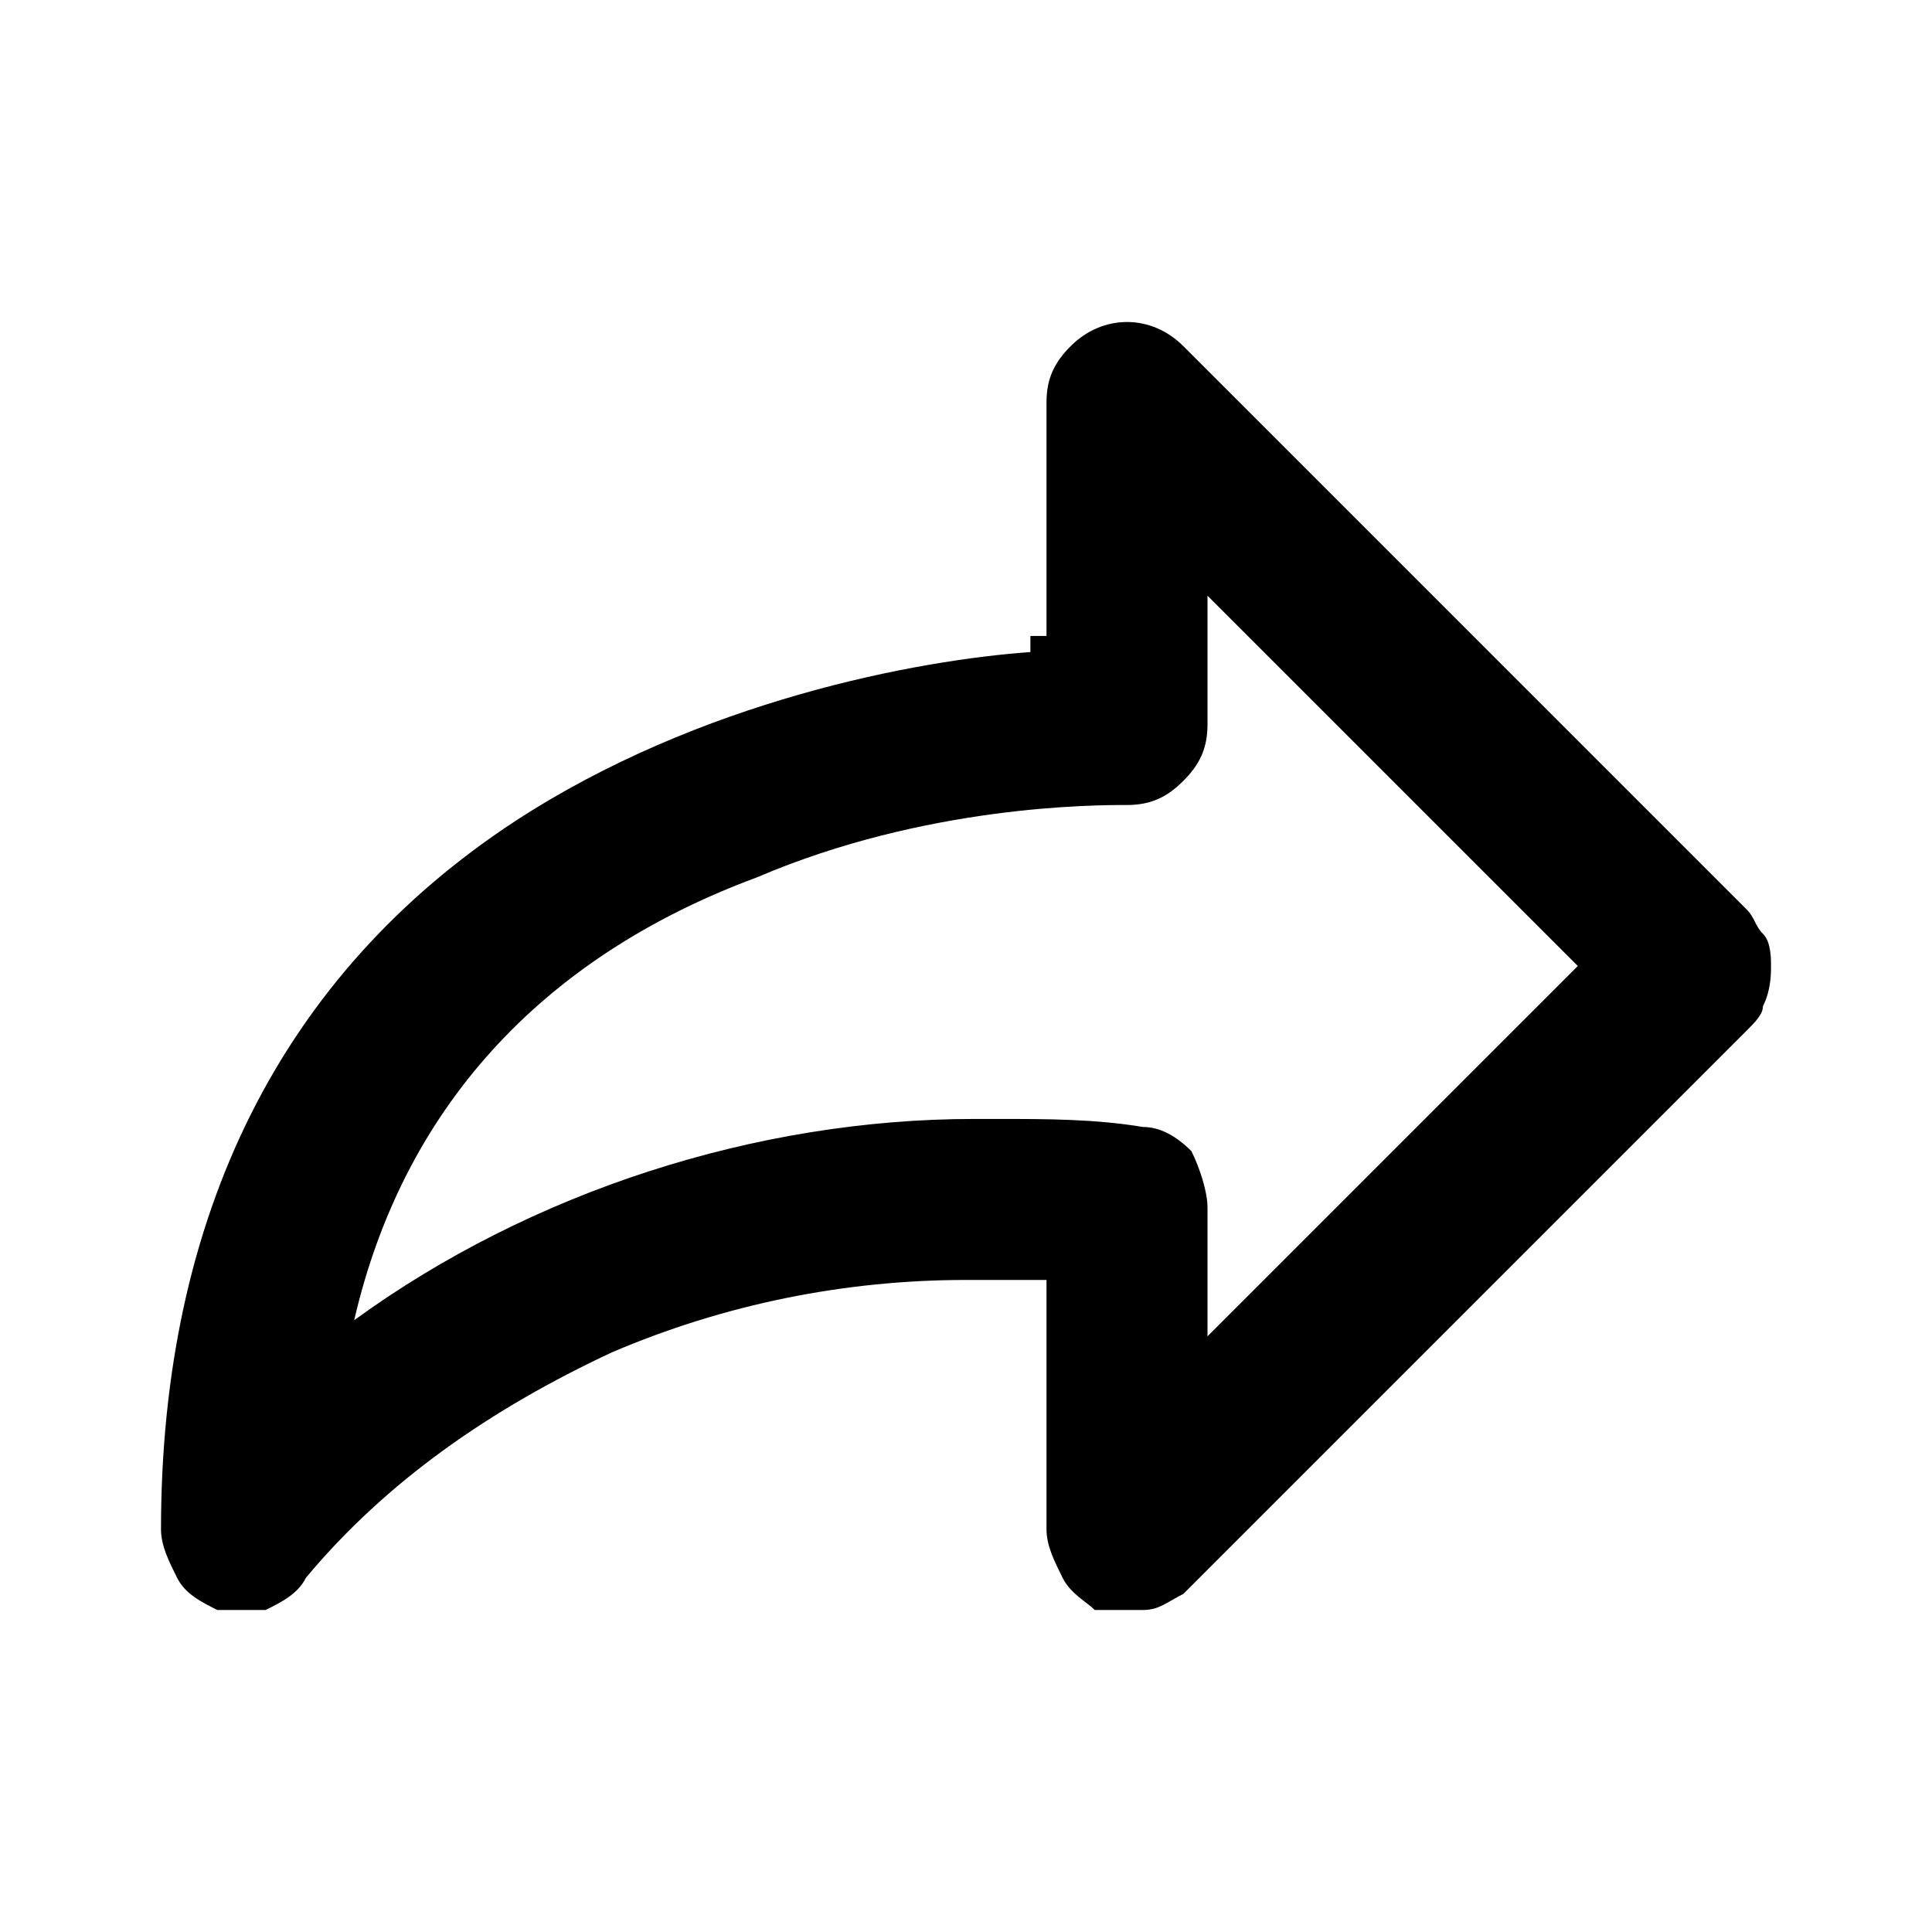
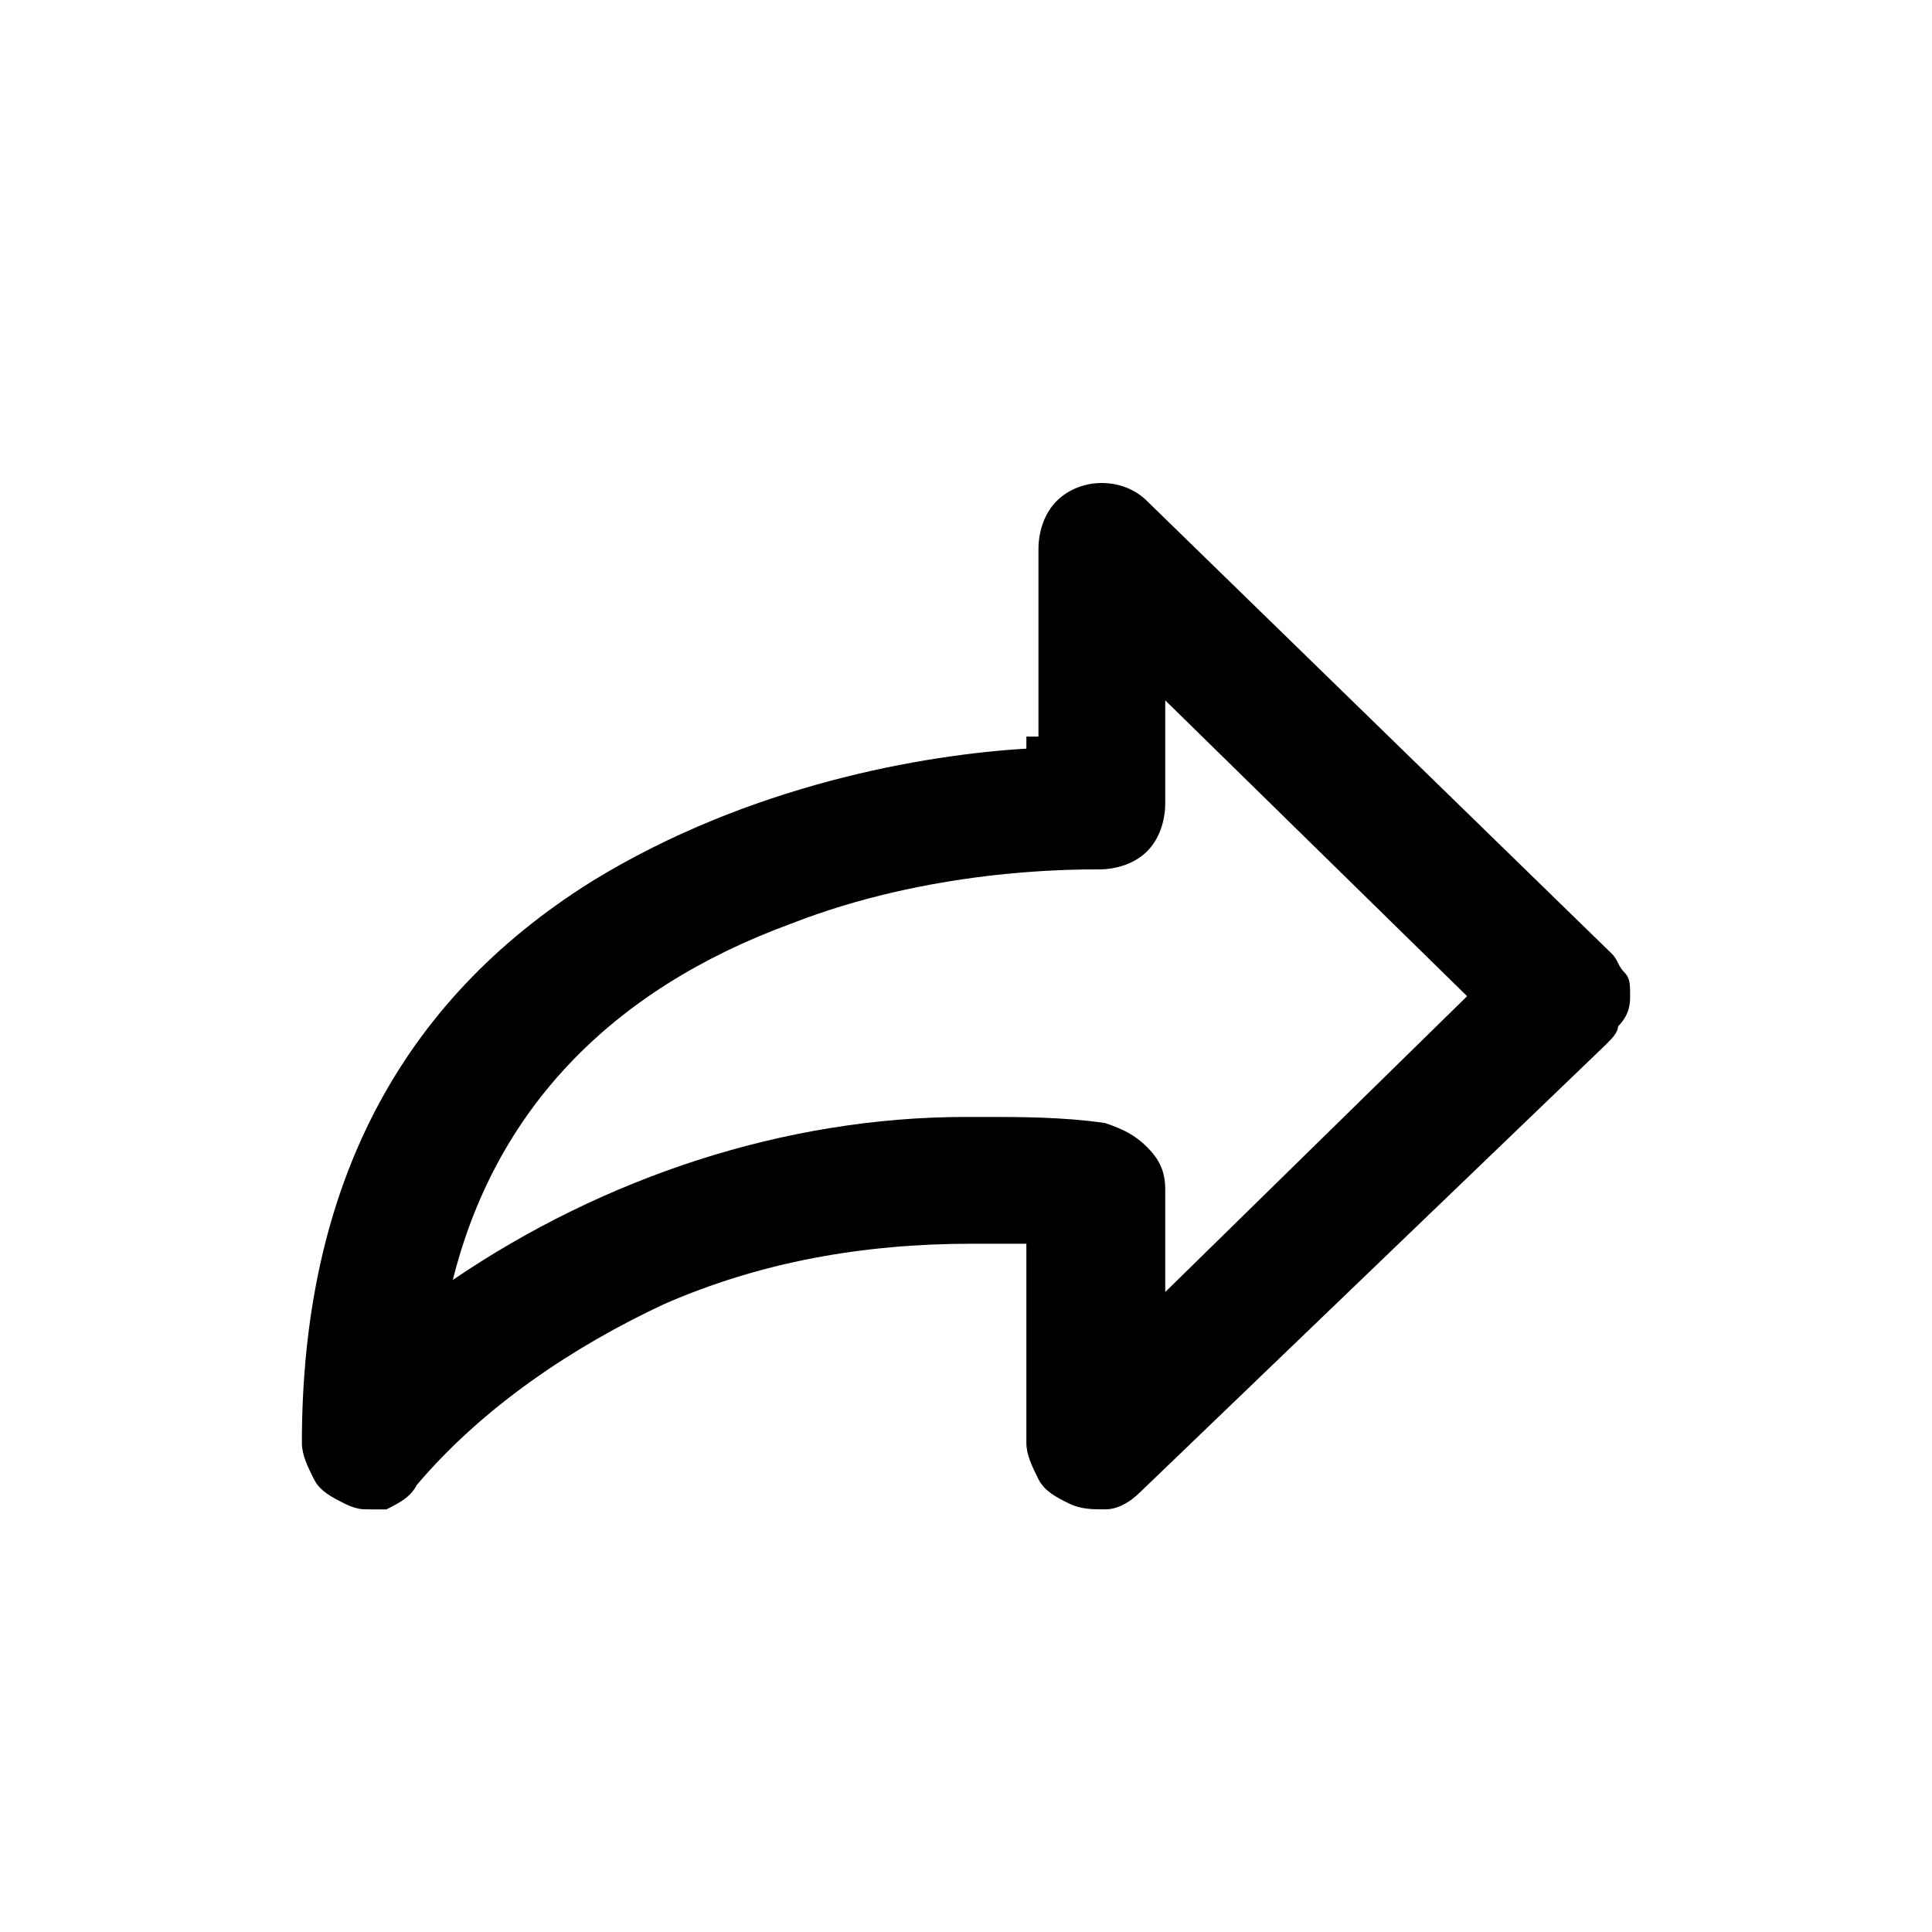
- <svg xmlns="http://www.w3.org/2000/svg" viewBox="0 0 24 24" fill="currentColor">
-   <path d="M21.9 11.6C21.8 11.5 21.8 11.4 21.7 11.3L14.7 4.3C14.3 3.9 13.7 3.9 13.3 4.3C13.1 4.5 13 4.7 13 5V7.9H12.8V8.1C11.4 8.2 8.7 8.7 6.4 10.2C3.5 12.1 2 15.1 2 19C2 19.2 2.1 19.4 2.2 19.6C2.3 19.8 2.5 19.9 2.7 20C2.8 20 2.9 20 3 20C3.1 20 3.2 20 3.3 20C3.5 19.9 3.7 19.8 3.8 19.6C4.8 18.4 6.1 17.5 7.6 16.8C9 16.2 10.5 15.9 12 15.9C12.1 15.9 12.1 15.9 12.2 15.9H13V19C13 19.2 13.1 19.4 13.2 19.6C13.3 19.8 13.5 19.9 13.6 20C13.8 20 14 20 14.2 20C14.4 20 14.5 19.9 14.7 19.8L21.7 12.8C21.8 12.7 21.9 12.6 21.9 12.5C22 12.3 22 12.1 22 12C22 11.9 22 11.7 21.9 11.6ZM14.8 14.3C14.6 14.1 14.4 14 14.2 14C13.6 13.9 13 13.9 12.4 13.9H12.1C9.4 13.9 6.6 14.8 4.4 16.4C5 13.8 6.7 11.9 9.4 10.9C11.5 10 13.6 10 14 10C14.3 10 14.5 9.9 14.7 9.7C14.9 9.5 15 9.3 15 9V7.4L19.6 12L15 16.6V15C15 14.8 14.9 14.5 14.8 14.3Z" />
+ <svg xmlns="http://www.w3.org/2000/svg" viewBox="0 0 32 32" fill="currentColor">
+   <path d="M26.9 16.1C26.8 16 26.8 15.9 26.7 15.8L19 8.3C18.6 7.9 17.9 7.9 17.5 8.3C17.3 8.5 17.2 8.8 17.2 9.1V12.2H17V12.4C15.3 12.5 12.4 13 9.8 14.6C6.6 16.6 5 19.7 5 23.9C5 24.1 5.1 24.3 5.2 24.5C5.3 24.7 5.5 24.8 5.7 24.9C5.9 25 6 25 6.1 25C6.2 25 6.3 25 6.4 25C6.6 24.9 6.8 24.8 6.9 24.6C8 23.3 9.5 22.3 11 21.6C12.6 20.9 14.3 20.6 16.1 20.6H17V23.9C17 24.1 17.1 24.3 17.2 24.5C17.3 24.7 17.5 24.8 17.7 24.9C17.9 25 18.1 25 18.3 25C18.5 25 18.7 24.9 18.9 24.7L26.6 17.3C26.7 17.2 26.8 17.1 26.8 17C27 16.8 27 16.6 27 16.5C27 16.3 27 16.2 26.9 16.1ZM19 19C18.8 18.8 18.6 18.7 18.3 18.6C17.6 18.5 16.9 18.5 16.3 18.5H16C13 18.5 10 19.5 7.5 21.2C8.2 18.4 10.1 16.4 13.1 15.3C15.4 14.4 17.7 14.4 18.2 14.4C18.5 14.4 18.8 14.3 19 14.1C19.2 13.9 19.3 13.6 19.3 13.3V11.6L24.3 16.5L19.3 21.4V19.7C19.3 19.4 19.2 19.2 19 19Z" />
</svg>
